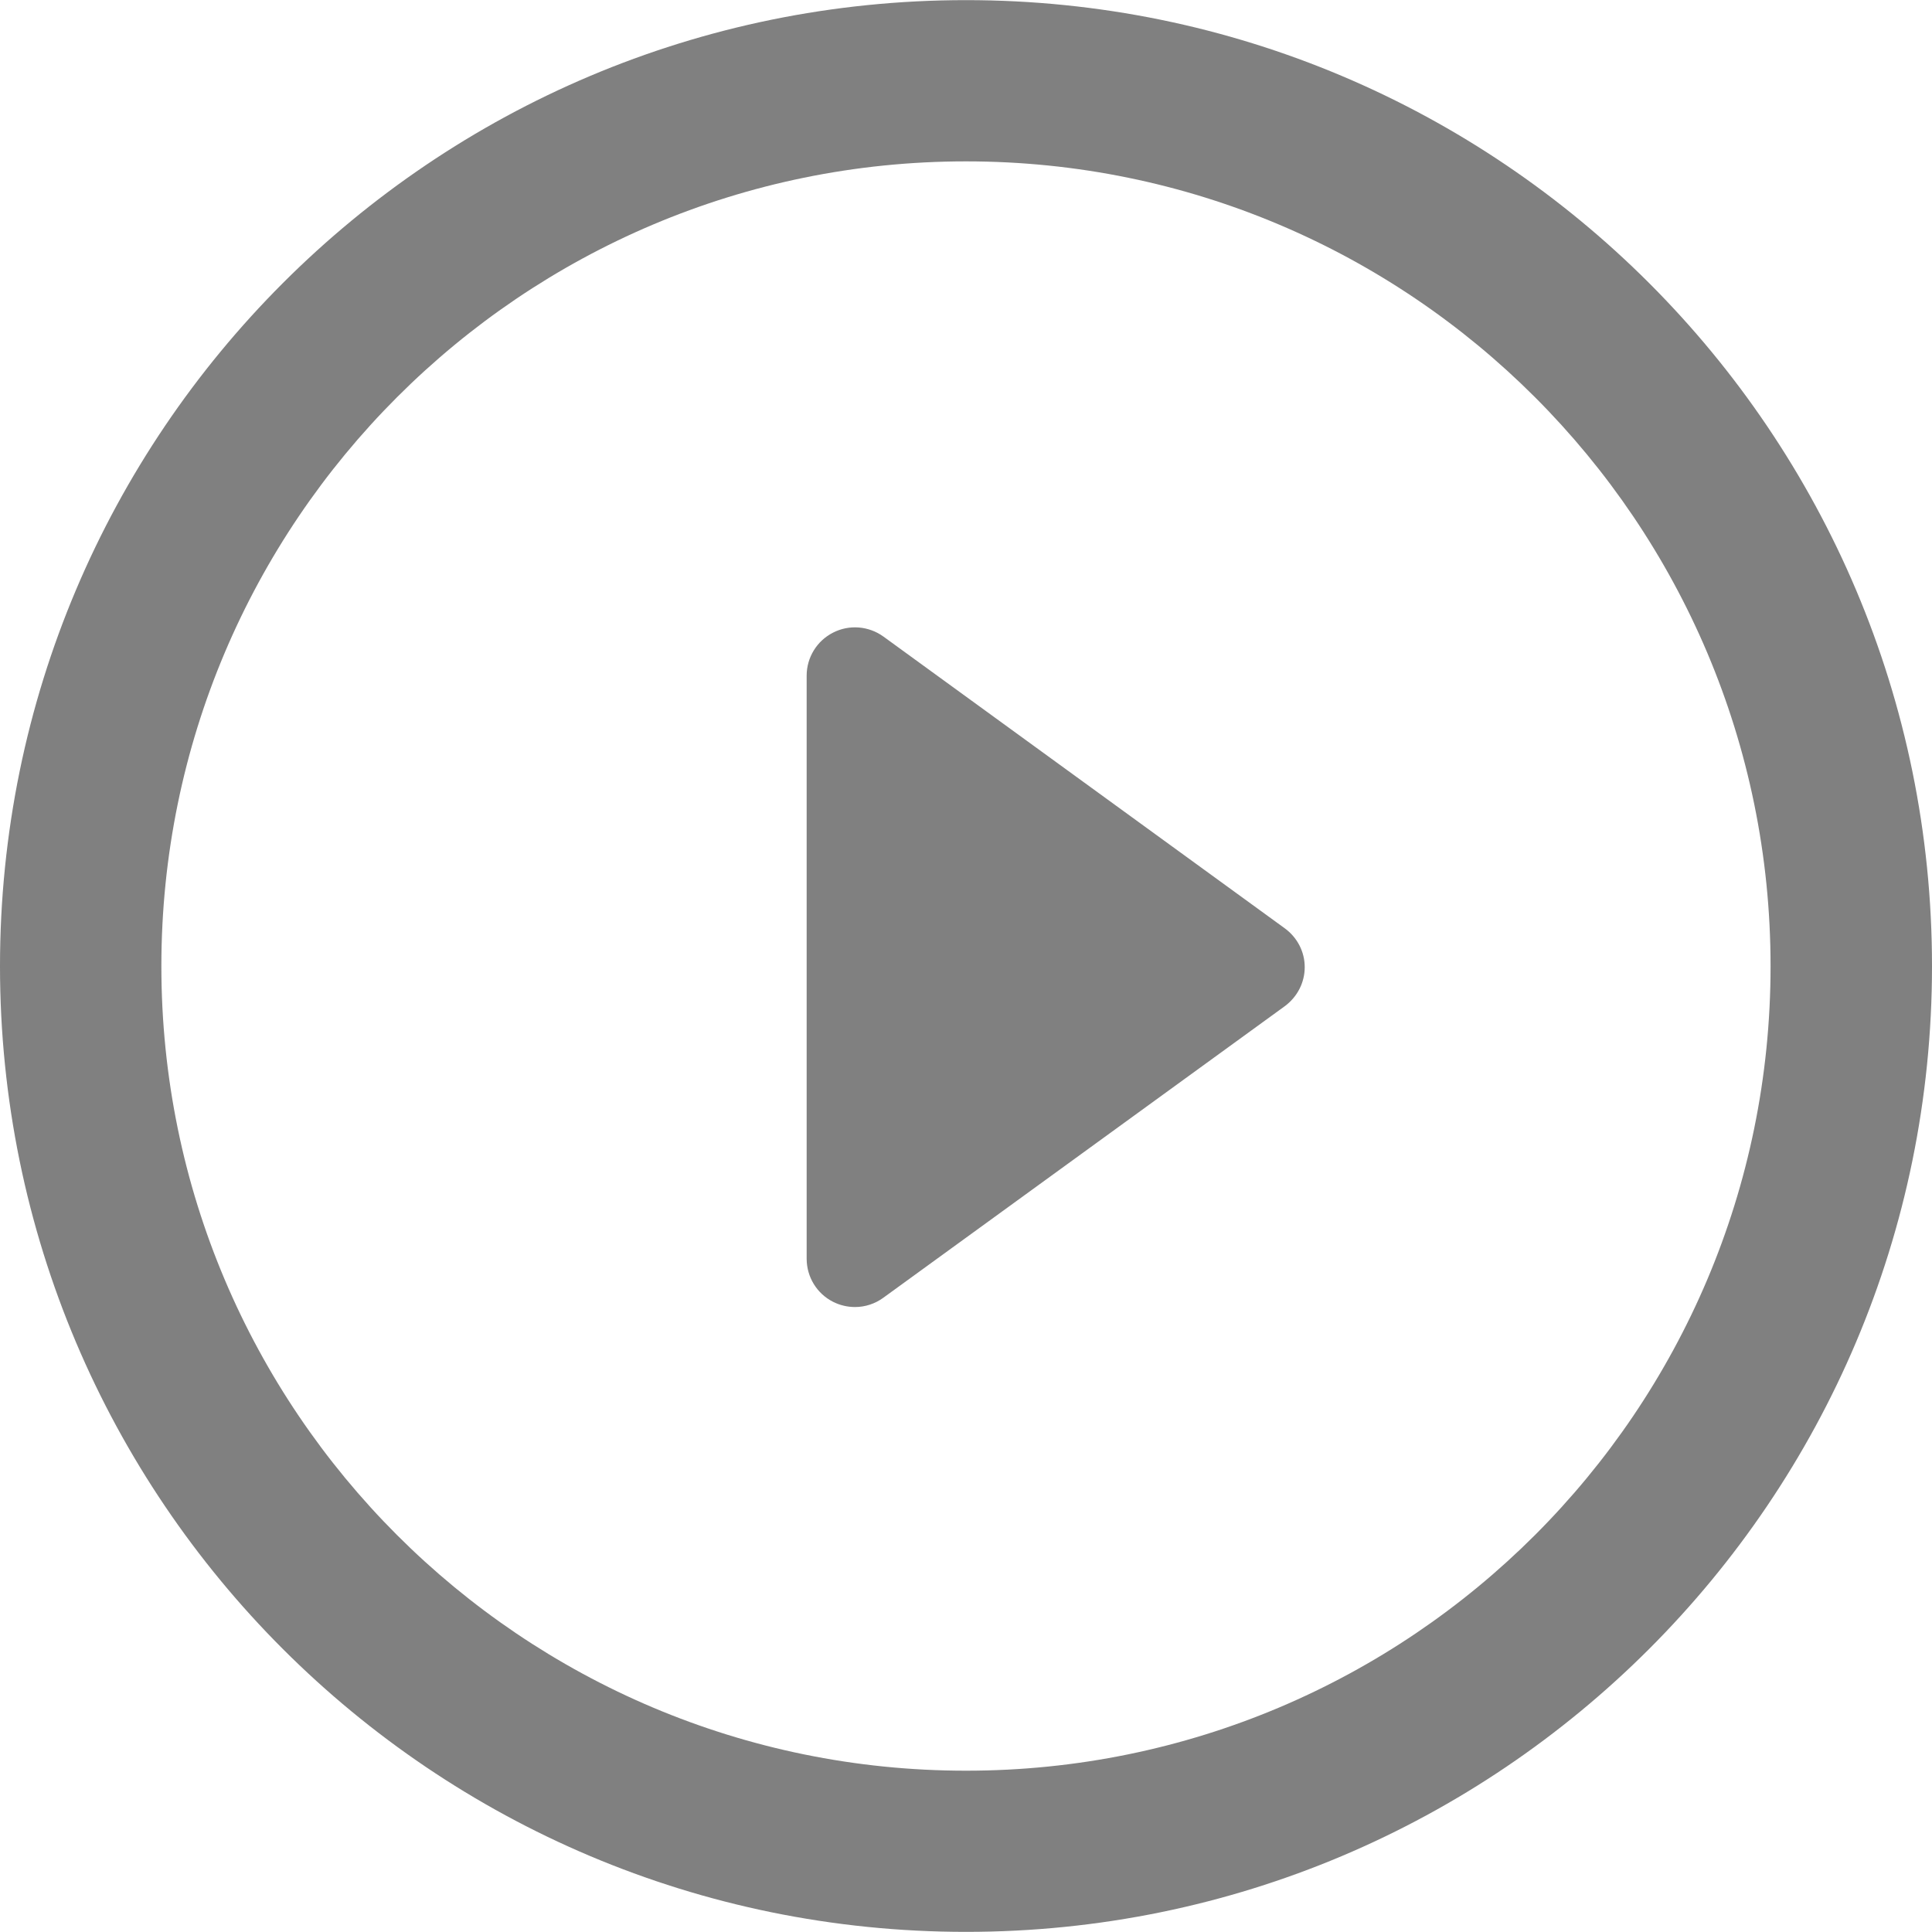
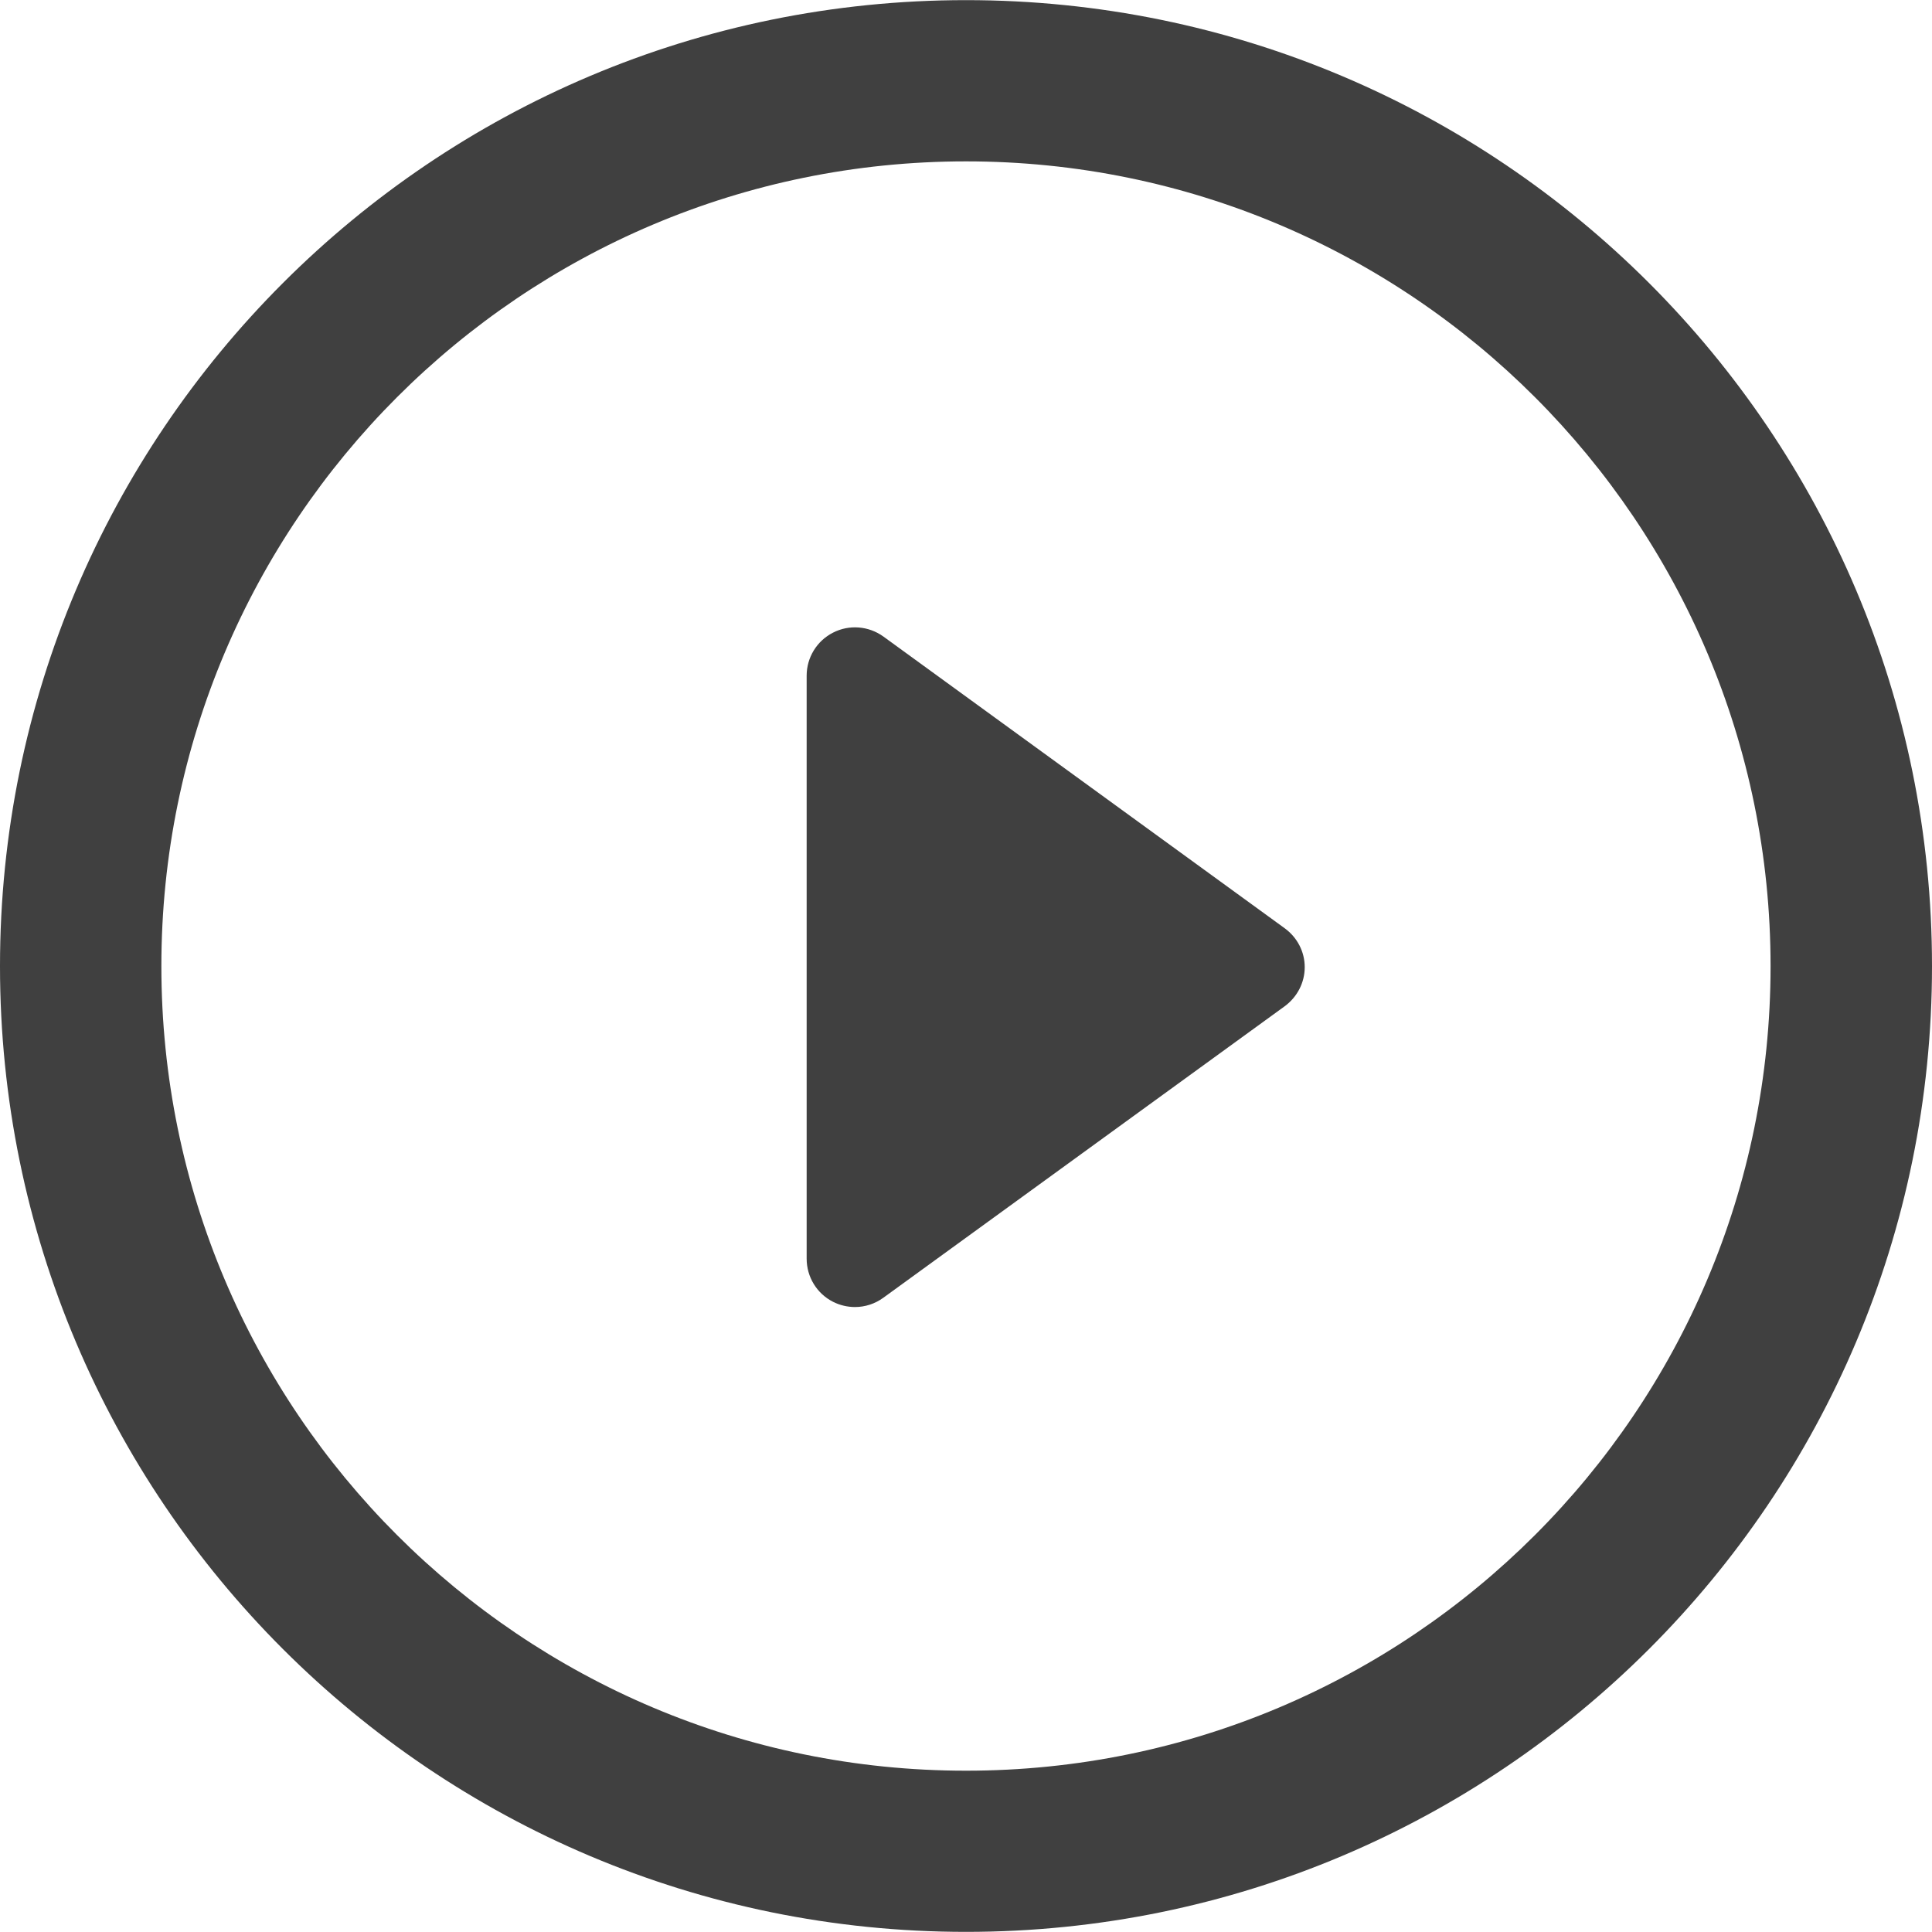
<svg xmlns="http://www.w3.org/2000/svg" version="1.1" width="512" height="512" x="0" y="0" viewBox="0 0 30.051 30.051" style="enable-background:new 0 0 512 512" xml:space="preserve" class="">
  <g>
    <g>
-       <path d="M19.982,14.438l-6.24-4.536c-0.229-0.166-0.533-0.191-0.784-0.062c-0.253,0.128-0.411,0.388-0.411,0.669v9.069   c0,0.284,0.158,0.543,0.411,0.671c0.107,0.054,0.224,0.081,0.342,0.081c0.154,0,0.31-0.049,0.442-0.146l6.24-4.532   c0.197-0.145,0.312-0.369,0.312-0.607C20.295,14.803,20.177,14.58,19.982,14.438z" fill="#808080" data-original="#000000" style="" class="" />
-       <path d="M15.026,0.002C6.726,0.002,0,6.728,0,15.028c0,8.297,6.726,15.021,15.026,15.021c8.298,0,15.025-6.725,15.025-15.021   C30.052,6.728,23.324,0.002,15.026,0.002z M15.026,27.542c-6.912,0-12.516-5.601-12.516-12.514c0-6.91,5.604-12.518,12.516-12.518   c6.911,0,12.514,5.607,12.514,12.518C27.541,21.941,21.937,27.542,15.026,27.542z" fill="#808080" data-original="#000000" style="" class="" />
+       <path d="M19.982,14.438l-6.24-4.536c-0.229-0.166-0.533-0.191-0.784-0.062c-0.253,0.128-0.411,0.388-0.411,0.669v9.069   c0,0.284,0.158,0.543,0.411,0.671c0.107,0.054,0.224,0.081,0.342,0.081c0.154,0,0.31-0.049,0.442-0.146l6.24-4.532   c0.197-0.145,0.312-0.369,0.312-0.607C20.295,14.803,20.177,14.58,19.982,14.438z" fill="#404040" data-original="#000000" style="" class="" />
+       <path d="M15.026,0.002C6.726,0.002,0,6.728,0,15.028c0,8.297,6.726,15.021,15.026,15.021c8.298,0,15.025-6.725,15.025-15.021   C30.052,6.728,23.324,0.002,15.026,0.002z M15.026,27.542c-6.912,0-12.516-5.601-12.516-12.514c0-6.91,5.604-12.518,12.516-12.518   c6.911,0,12.514,5.607,12.514,12.518C27.541,21.941,21.937,27.542,15.026,27.542z" fill="#404040" data-original="#000000" style="" class="" />
      <g>
	</g>
      <g>
	</g>
      <g>
	</g>
      <g>
	</g>
      <g>
	</g>
      <g>
	</g>
      <g>
	</g>
      <g>
	</g>
      <g>
	</g>
      <g>
	</g>
      <g>
	</g>
      <g>
	</g>
      <g>
	</g>
      <g>
	</g>
      <g>
	</g>
    </g>
    <g>
</g>
    <g>
</g>
    <g>
</g>
    <g>
</g>
    <g>
</g>
    <g>
</g>
    <g>
</g>
    <g>
</g>
    <g>
</g>
    <g>
</g>
    <g>
</g>
    <g>
</g>
    <g>
</g>
    <g>
</g>
    <g>
</g>
  </g>
</svg>
